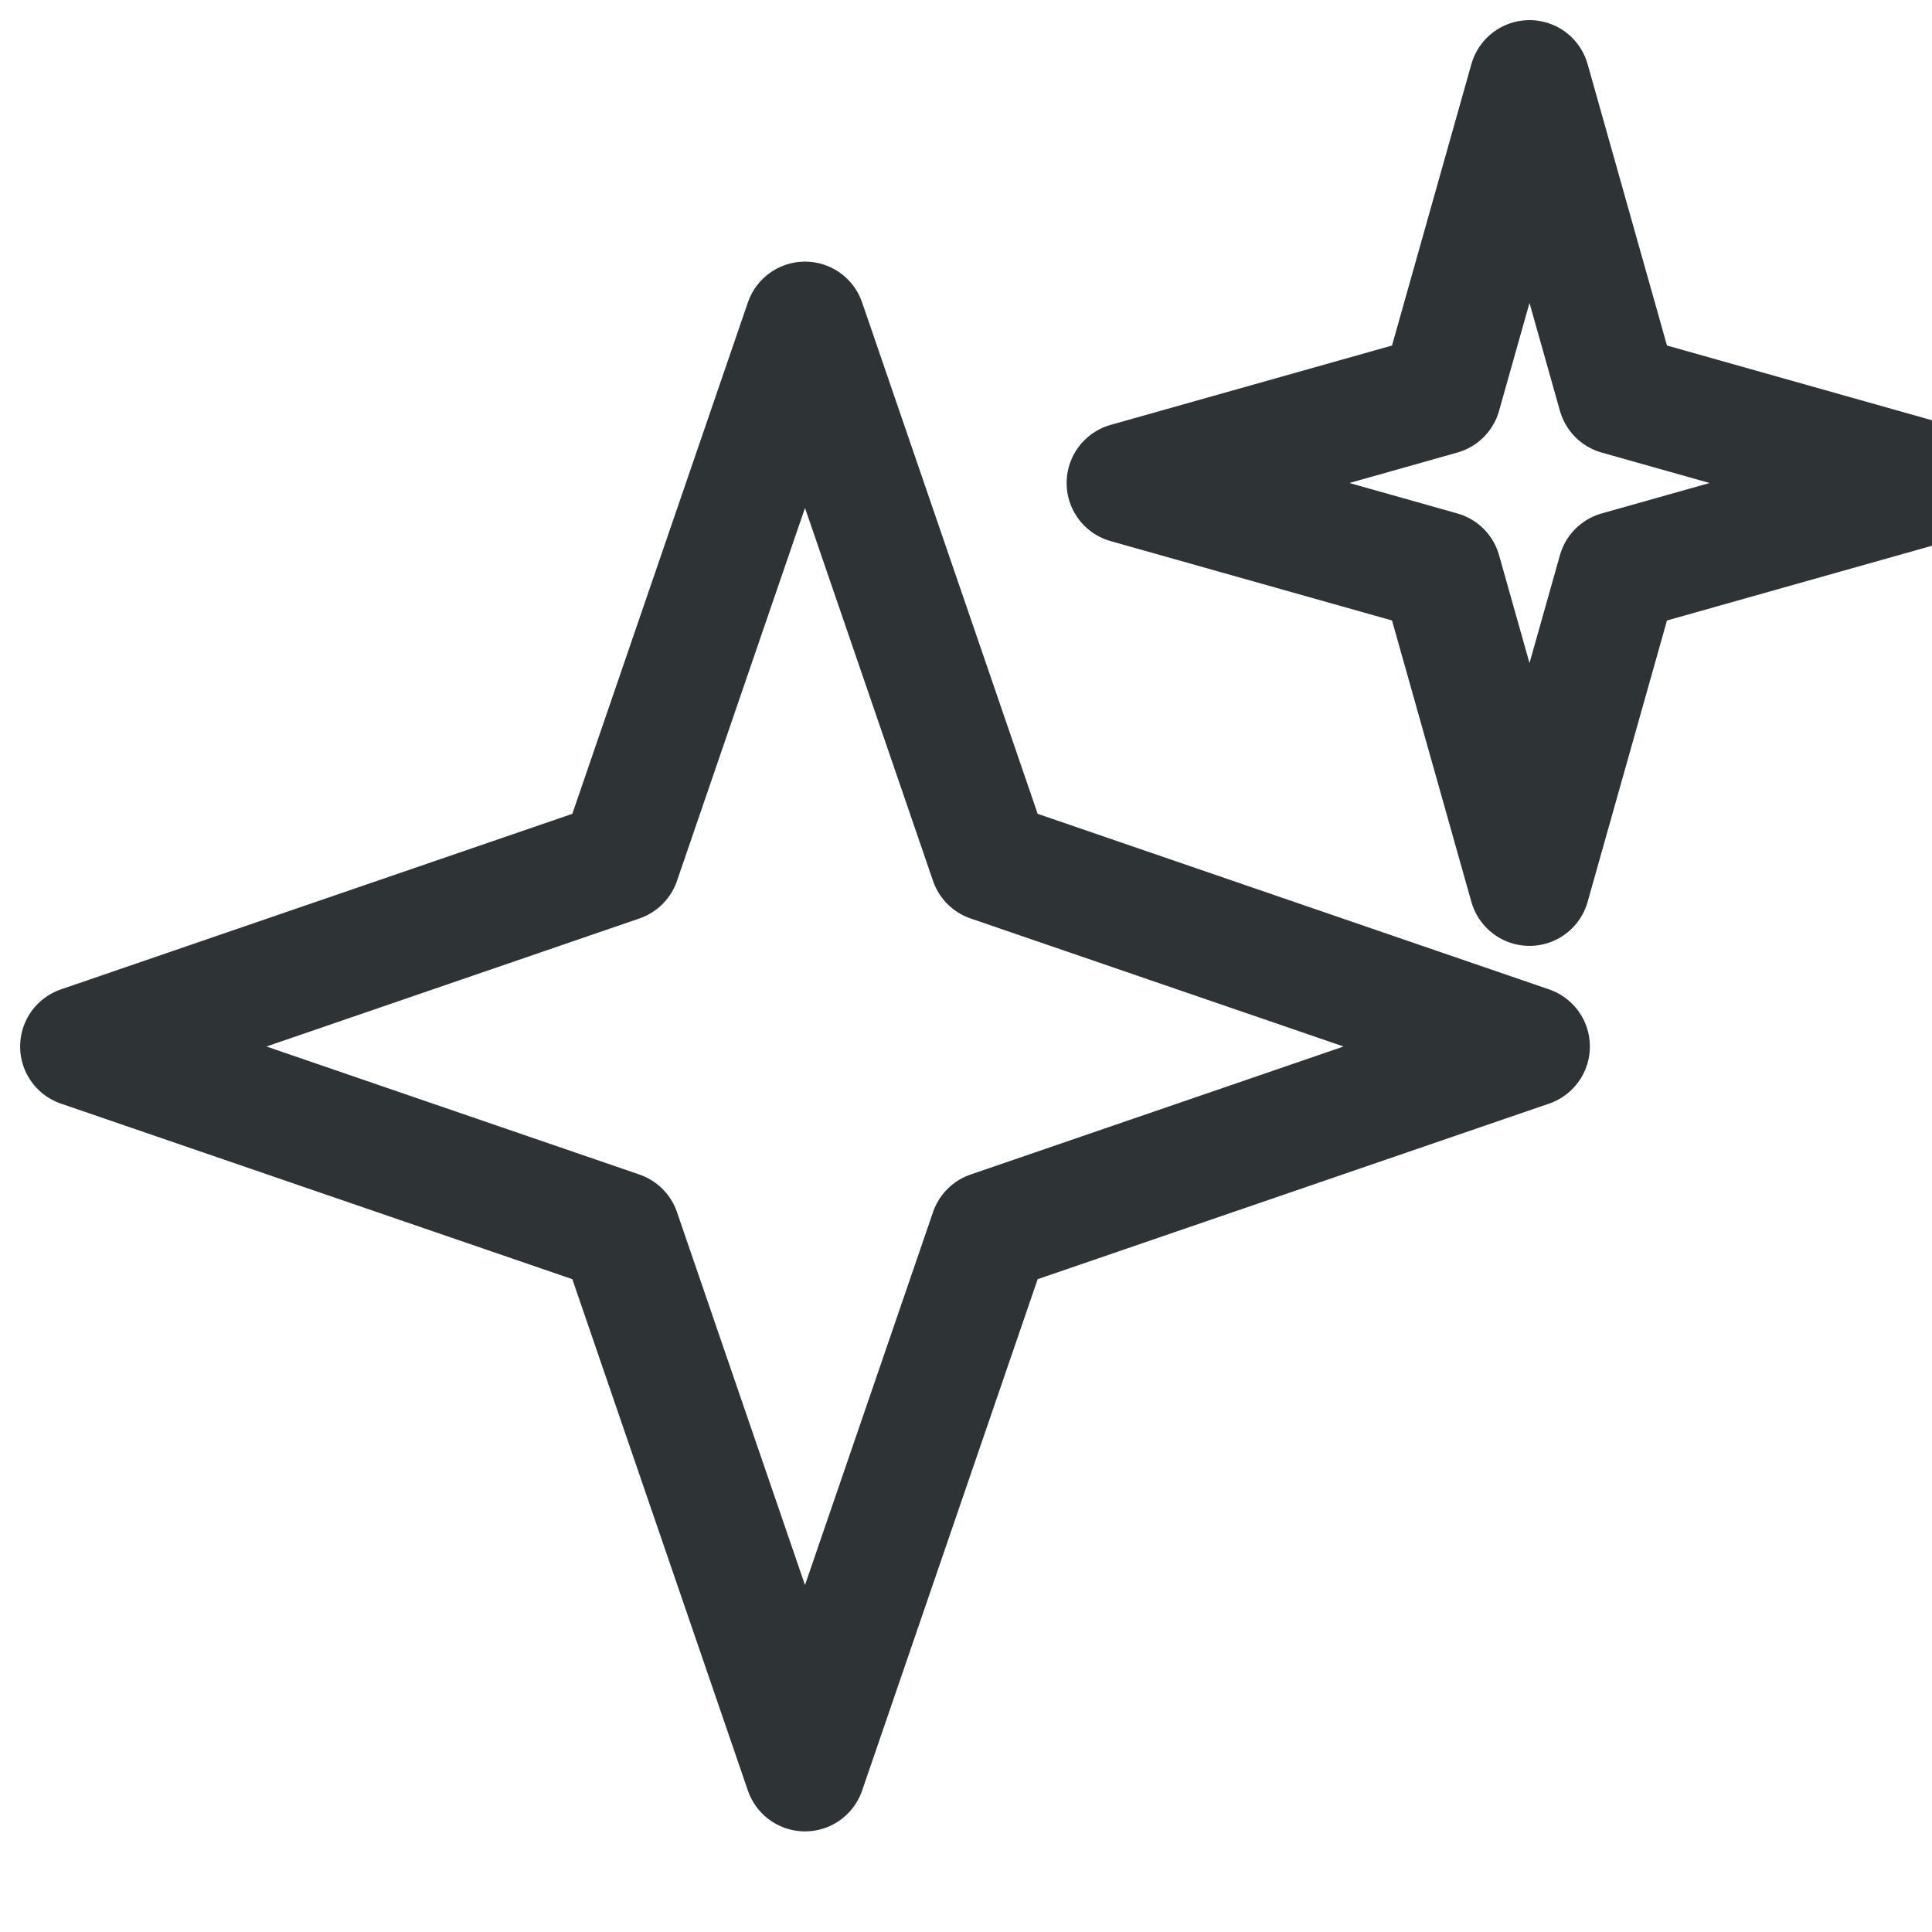
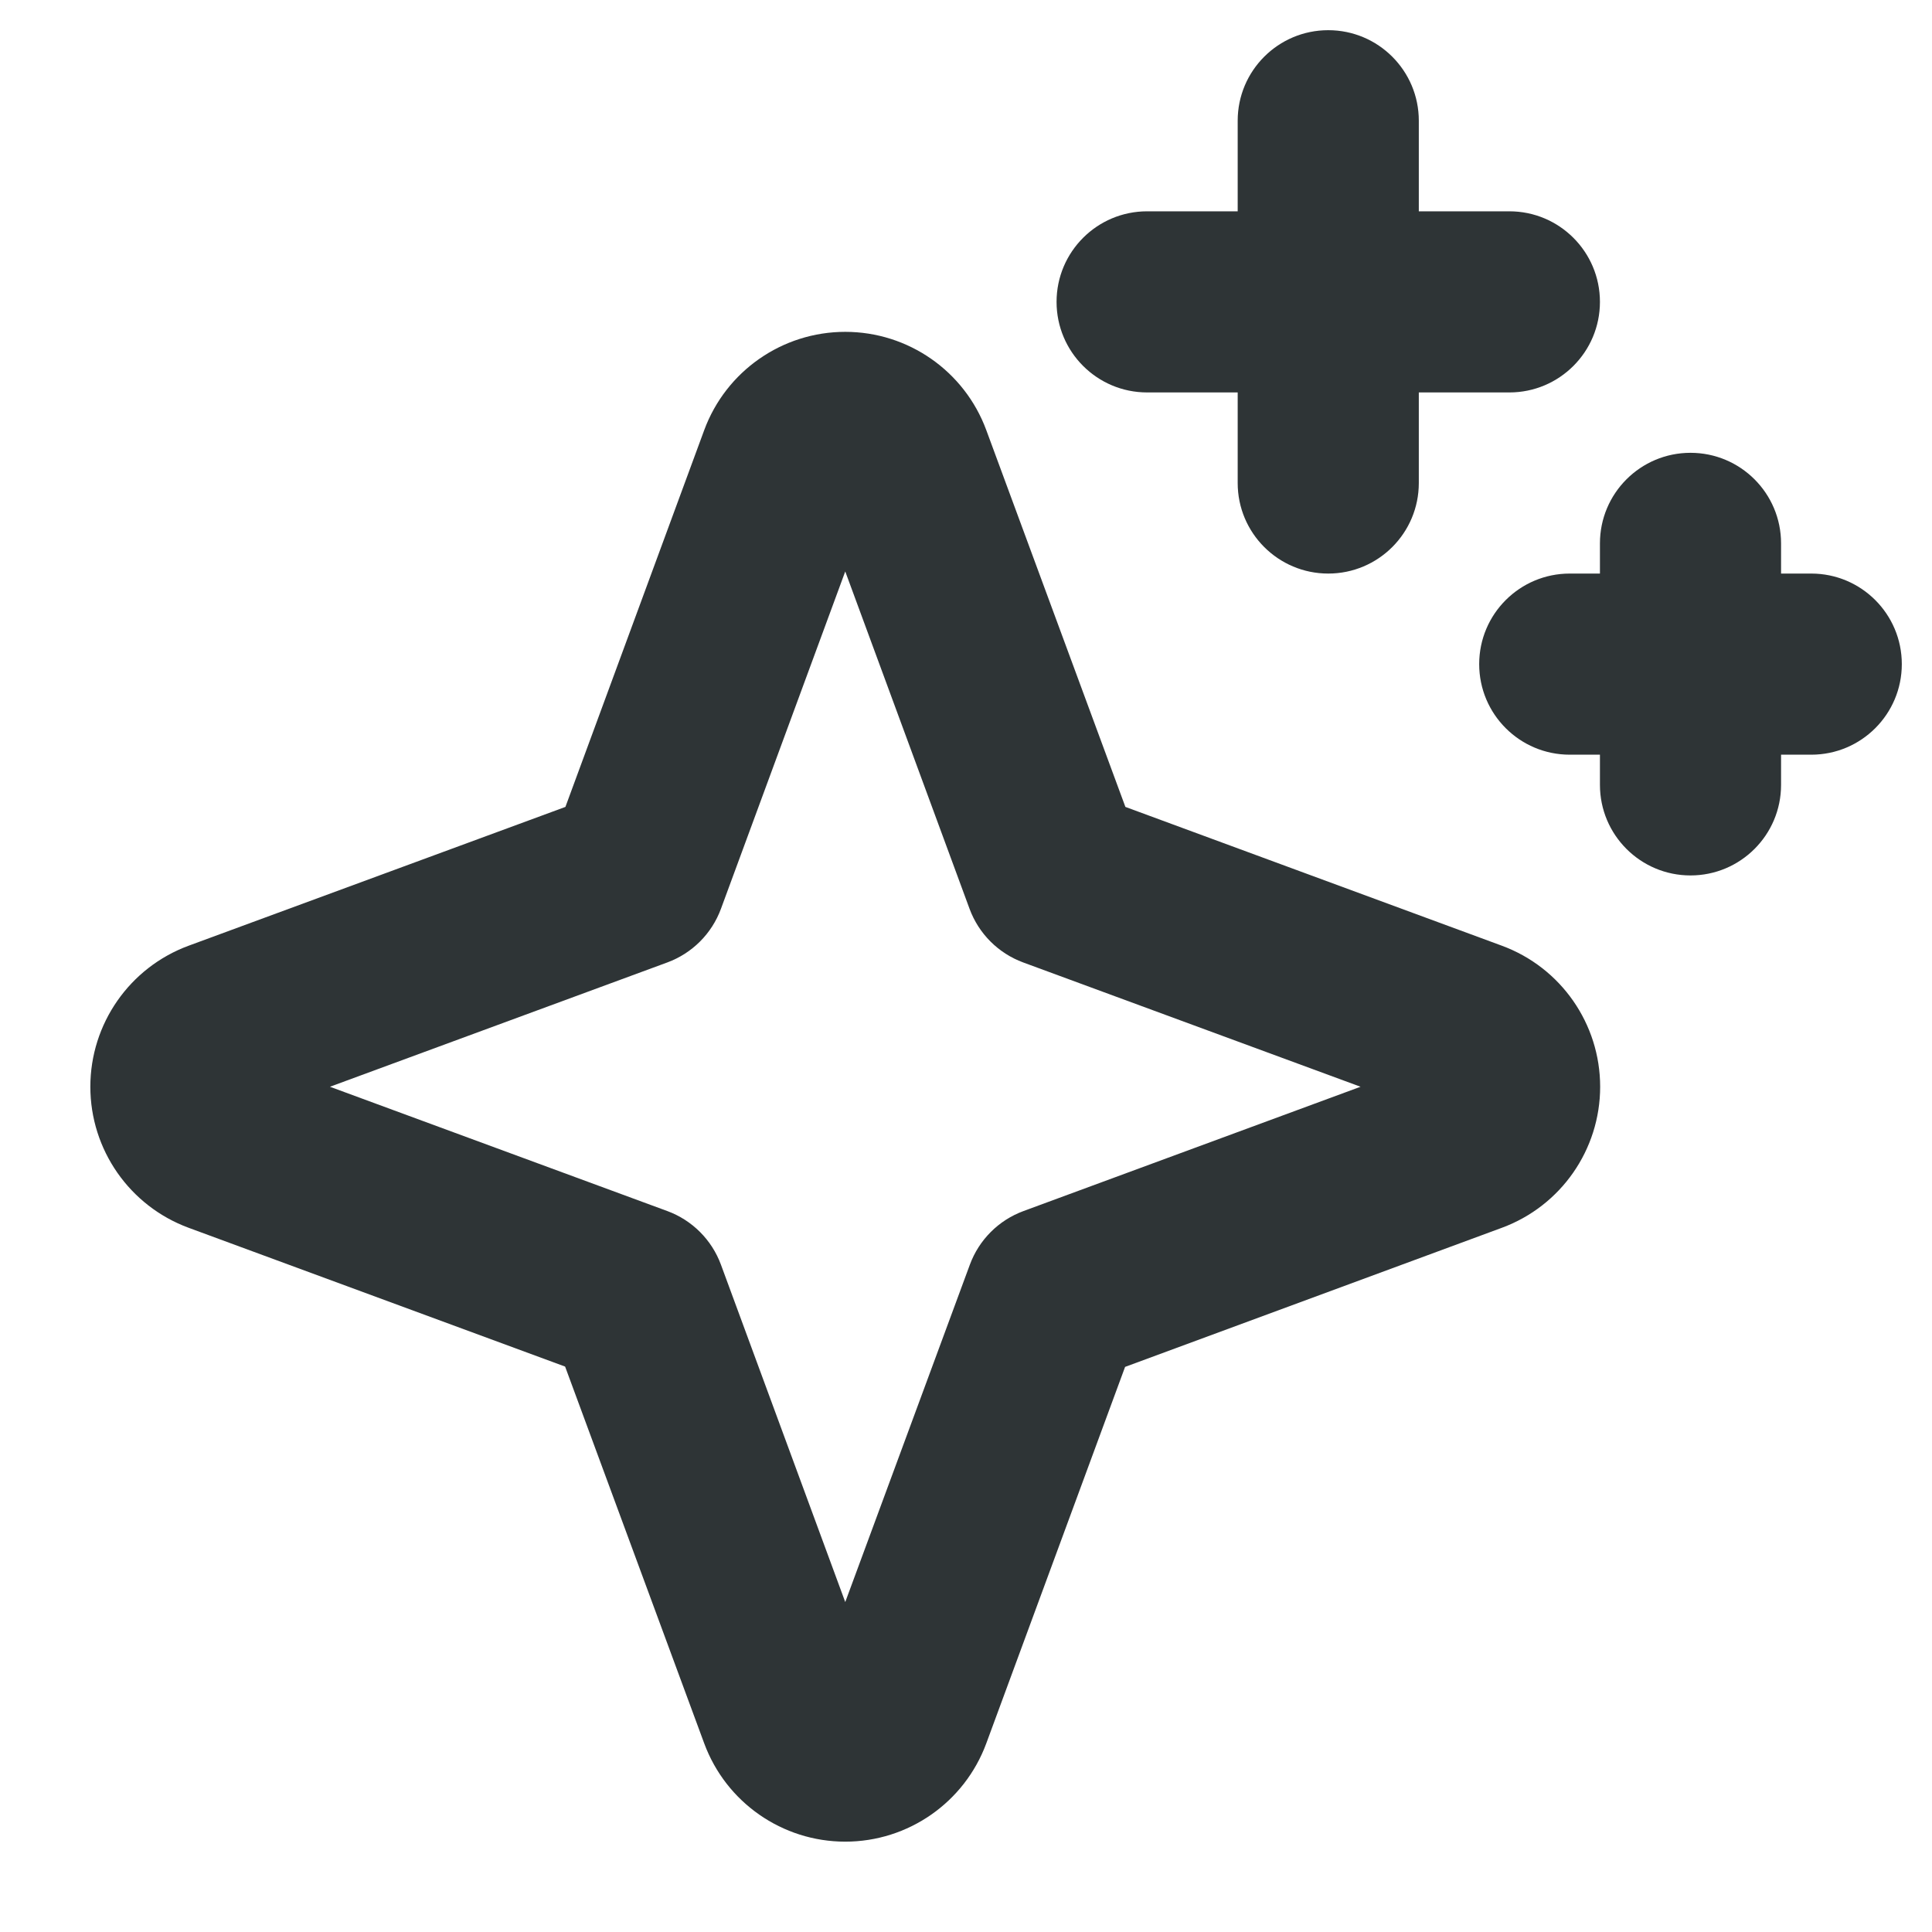
- <svg xmlns="http://www.w3.org/2000/svg" viewBox="0 0 24 24" fill="none" stroke="#2e3436" stroke-width="1.5" stroke-linecap="round" stroke-linejoin="round">
-   <path d="m10 4 2.3 6.7L19 13l-6.7 2.3L10 22l-2.3-6.7L1 13l6.7-2.3ZM19 1l1.1 3.9L24 6l-3.9 1.1L19 11l-1.1-3.9L14 6l3.9-1.1Z" />
+ <svg xmlns="http://www.w3.org/2000/svg" width="24" height="24" viewBox="0 0 256 256">
+   <path fill="#2e3436" d="M199,125.31l-49.88-18.39L130.69,57a19.92,19.92,0,0,0-37.38,0L74.92,106.92,25,125.31a19.92,19.92,0,0,0,0,37.38l49.88,18.39L93.31,231a19.92,19.92,0,0,0,37.38,0l18.39-49.88L199,162.69a19.92,19.92,0,0,0,0-37.38Zm-63.38,35.16a12,12,0,0,0-7.11,7.11L112,212.28l-16.47-44.7a12,12,0,0,0-7.11-7.11L43.72,144l44.7-16.47a12,12,0,0,0,7.11-7.11L112,75.72l16.47,44.7a12,12,0,0,0,7.11,7.11L180.28,144ZM140,40a12,12,0,0,1,12-12h12V16a12,12,0,0,1,24,0V28h12a12,12,0,0,1,0,24H188V64a12,12,0,0,1-24,0V52H152A12,12,0,0,1,140,40ZM252,88a12,12,0,0,1-12,12h-4v4a12,12,0,0,1-24,0v-4h-4a12,12,0,0,1,0-24h4V72a12,12,0,0,1,24,0v4h4A12,12,0,0,1,252,88Z" />
</svg>
